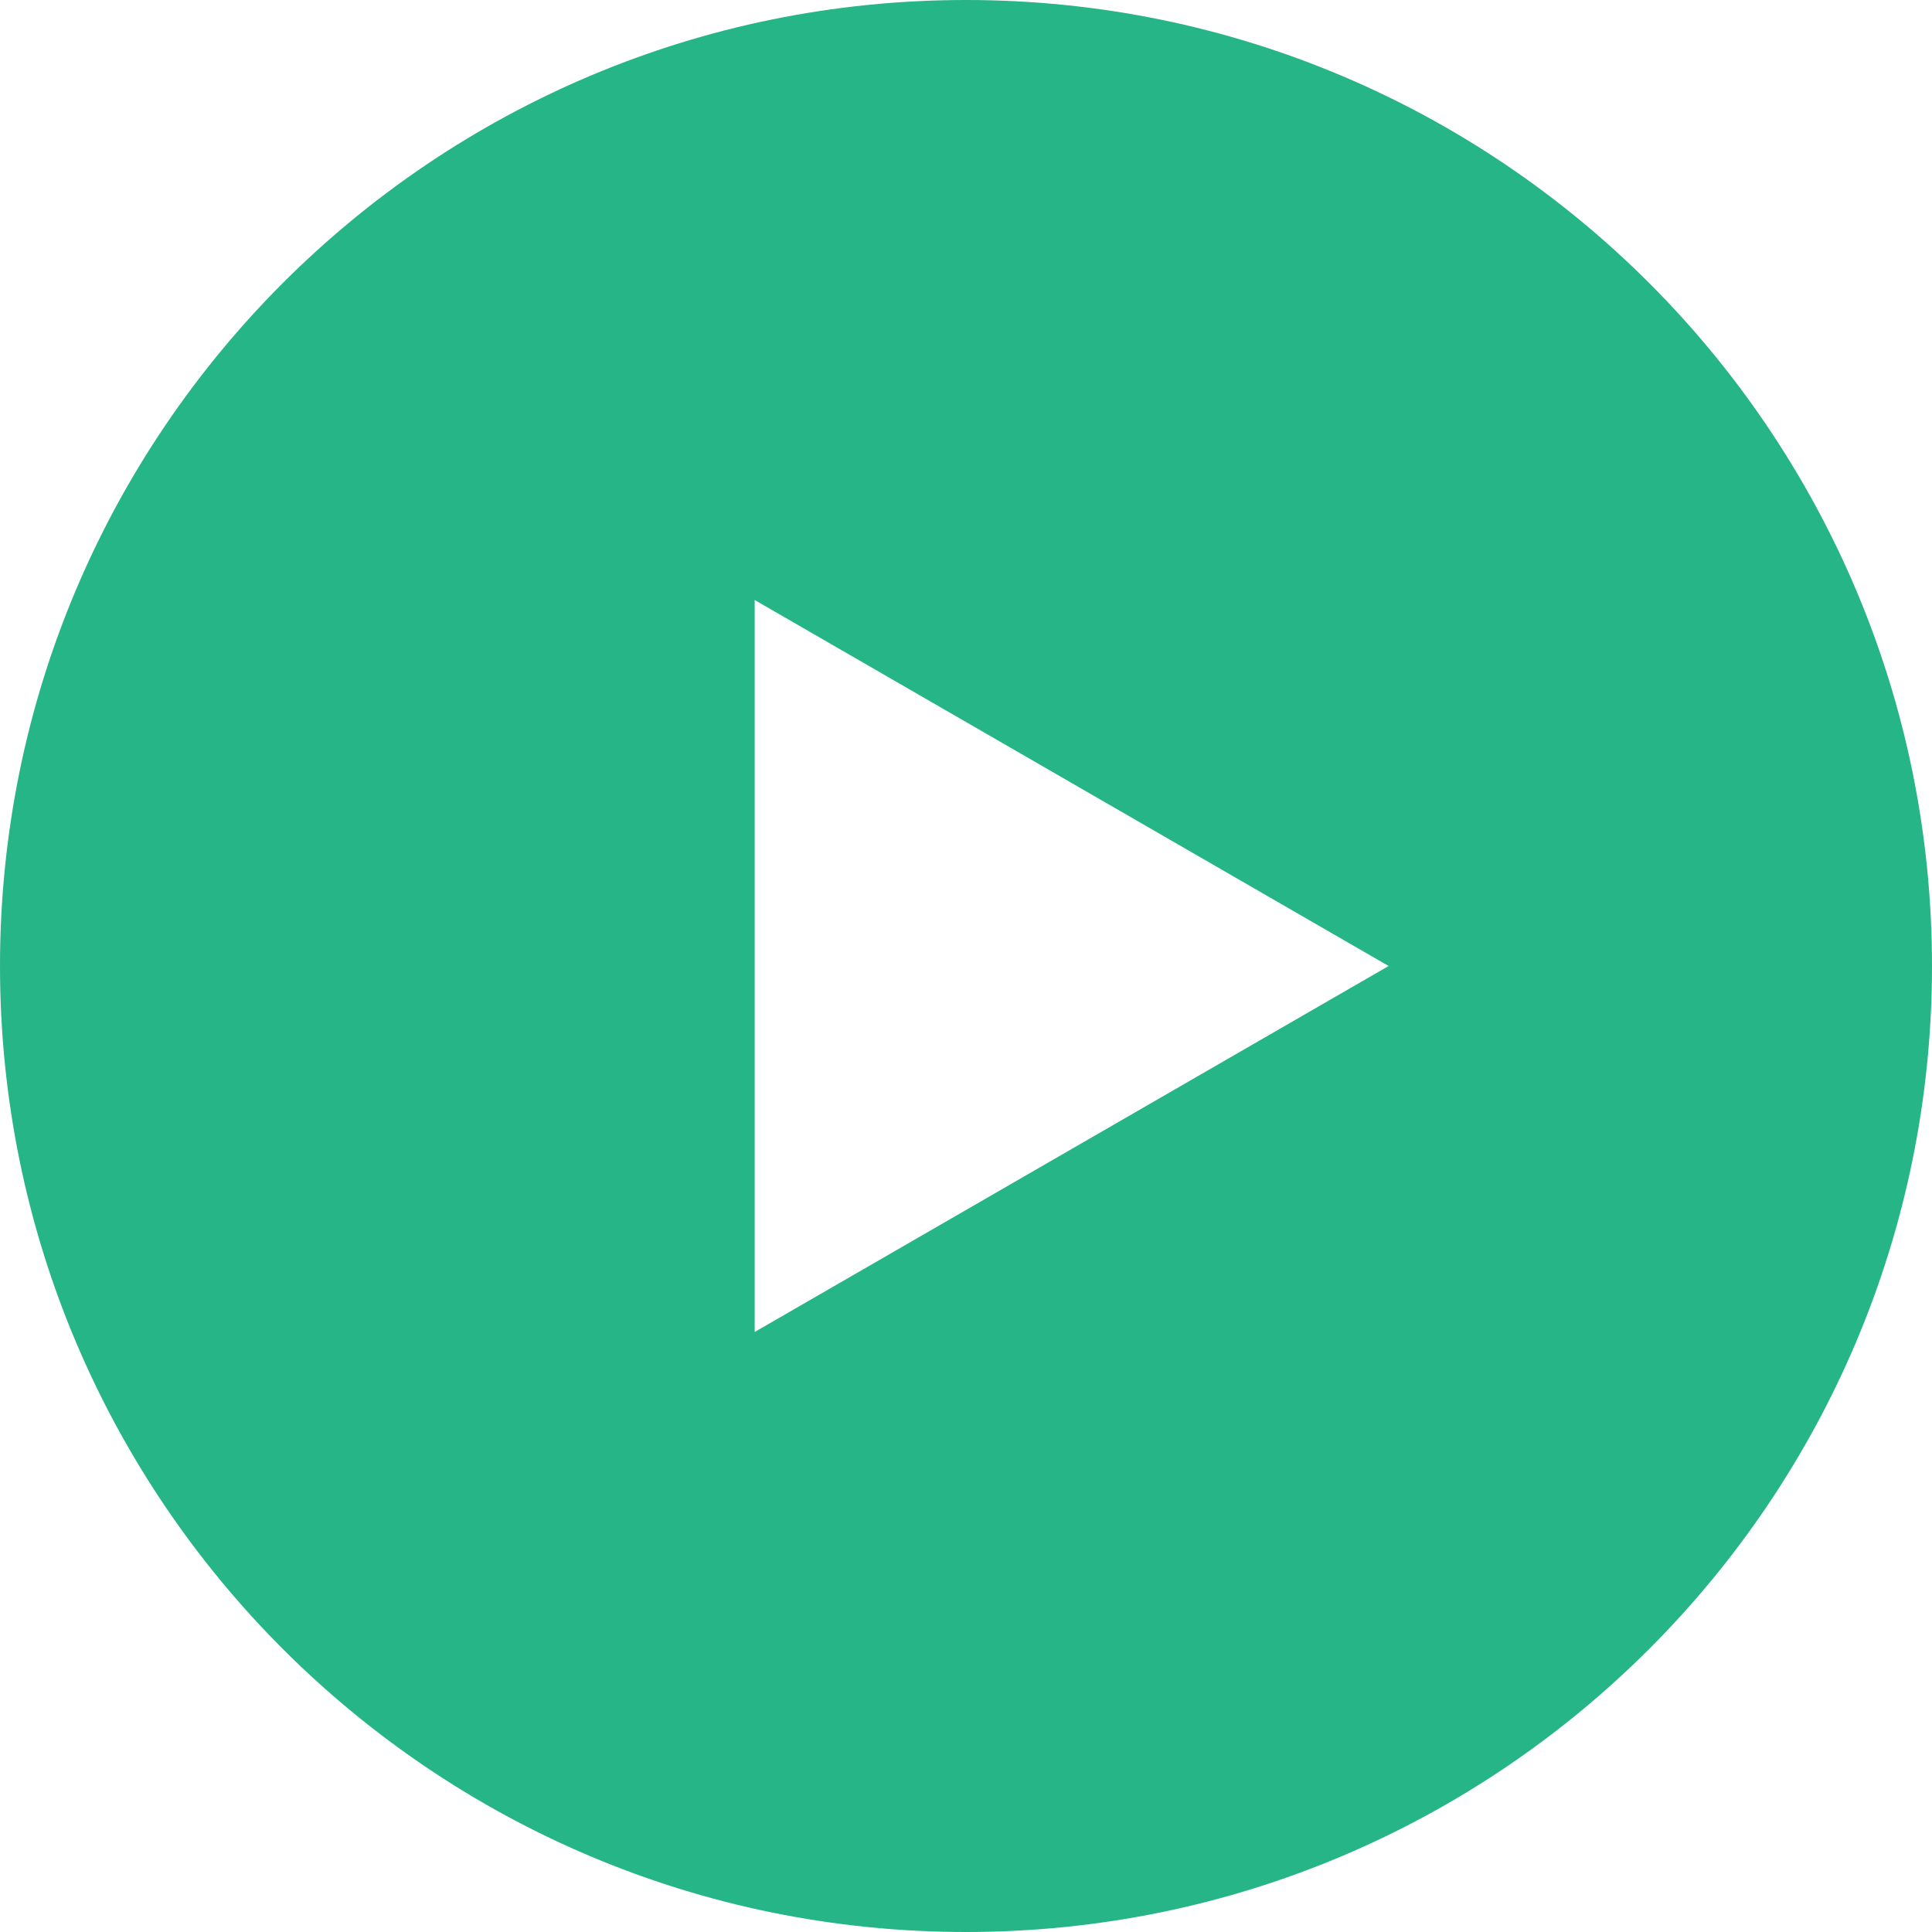
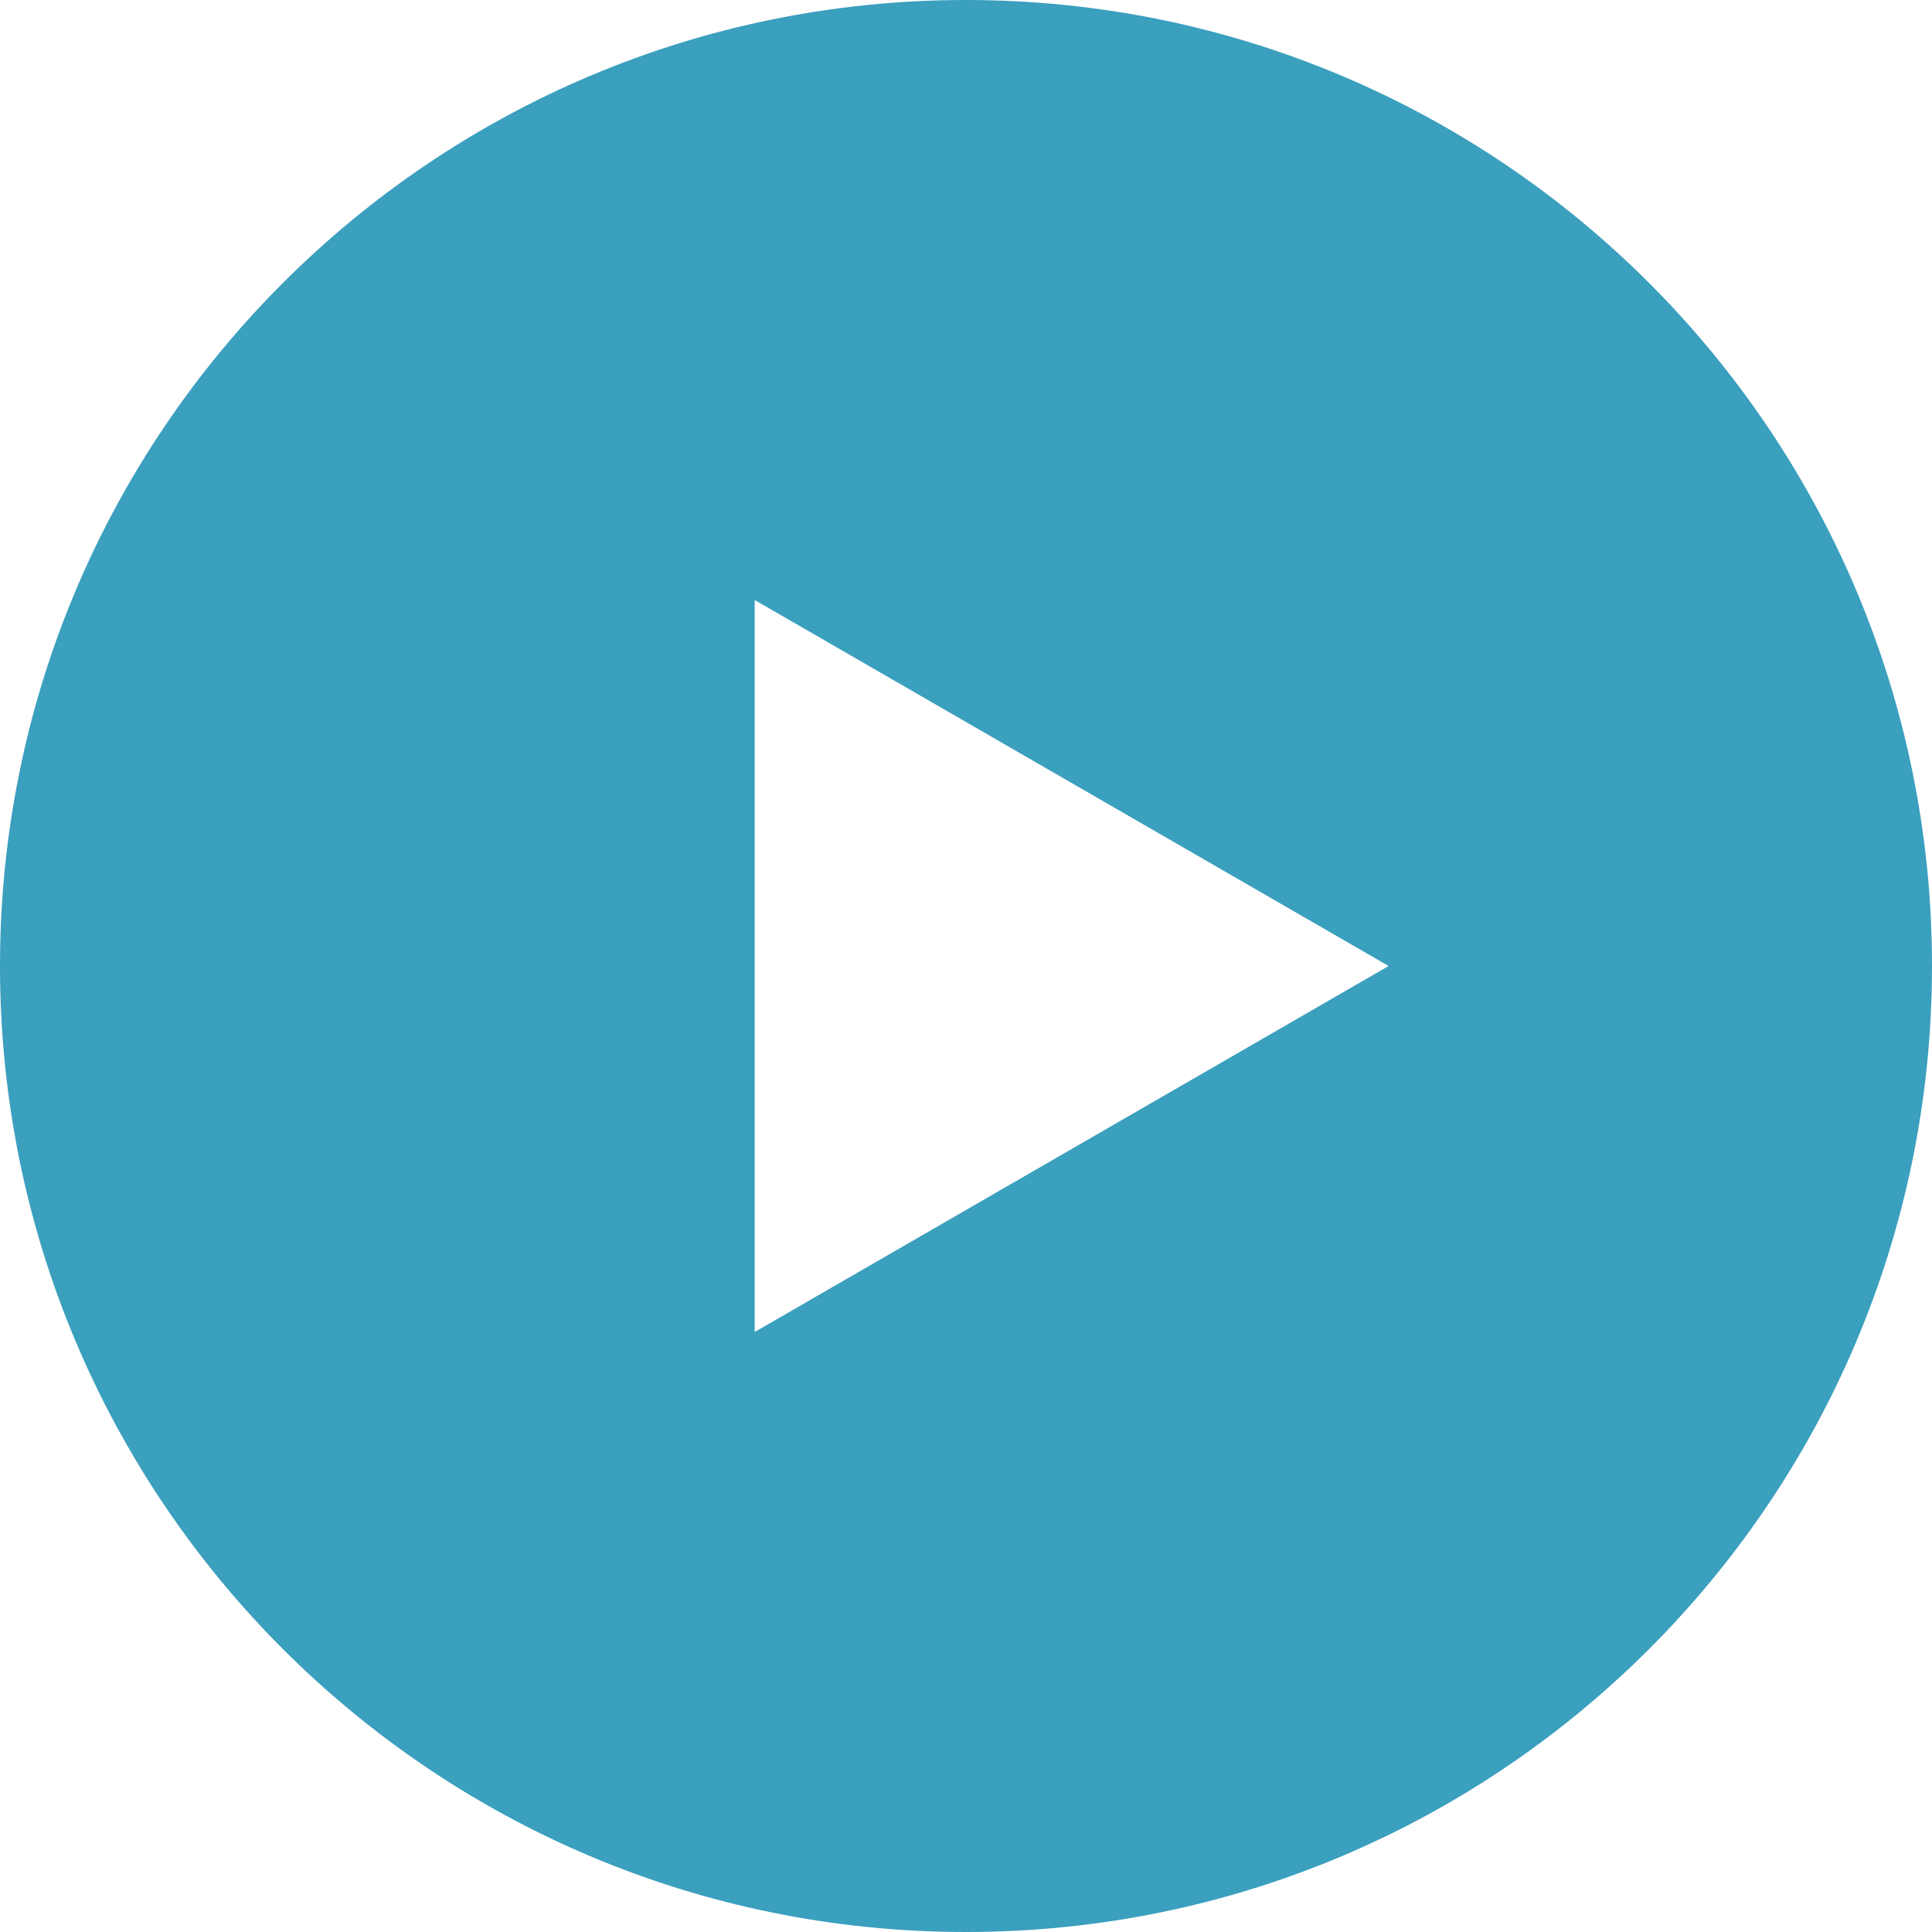
<svg xmlns="http://www.w3.org/2000/svg" width="32" height="32" viewBox="0 0 32 32" fill="none">
-   <path fill-rule="evenodd" clip-rule="evenodd" d="M16 32C24.837 32 32 24.837 32 16C32 7.163 24.837 0 16 0C7.163 0 0 7.163 0 16C0 24.837 7.163 32 16 32ZM12.5 22.062L23 16L12.5 9.938L12.5 22.062Z" fill="#26B586" />
+   <path fill-rule="evenodd" clip-rule="evenodd" d="M16 32C24.837 32 32 24.837 32 16C32 7.163 24.837 0 16 0C7.163 0 0 7.163 0 16C0 24.837 7.163 32 16 32ZM12.5 22.062L23 16L12.5 9.938L12.5 22.062Z" fill="#3B9FBE" />
</svg>
